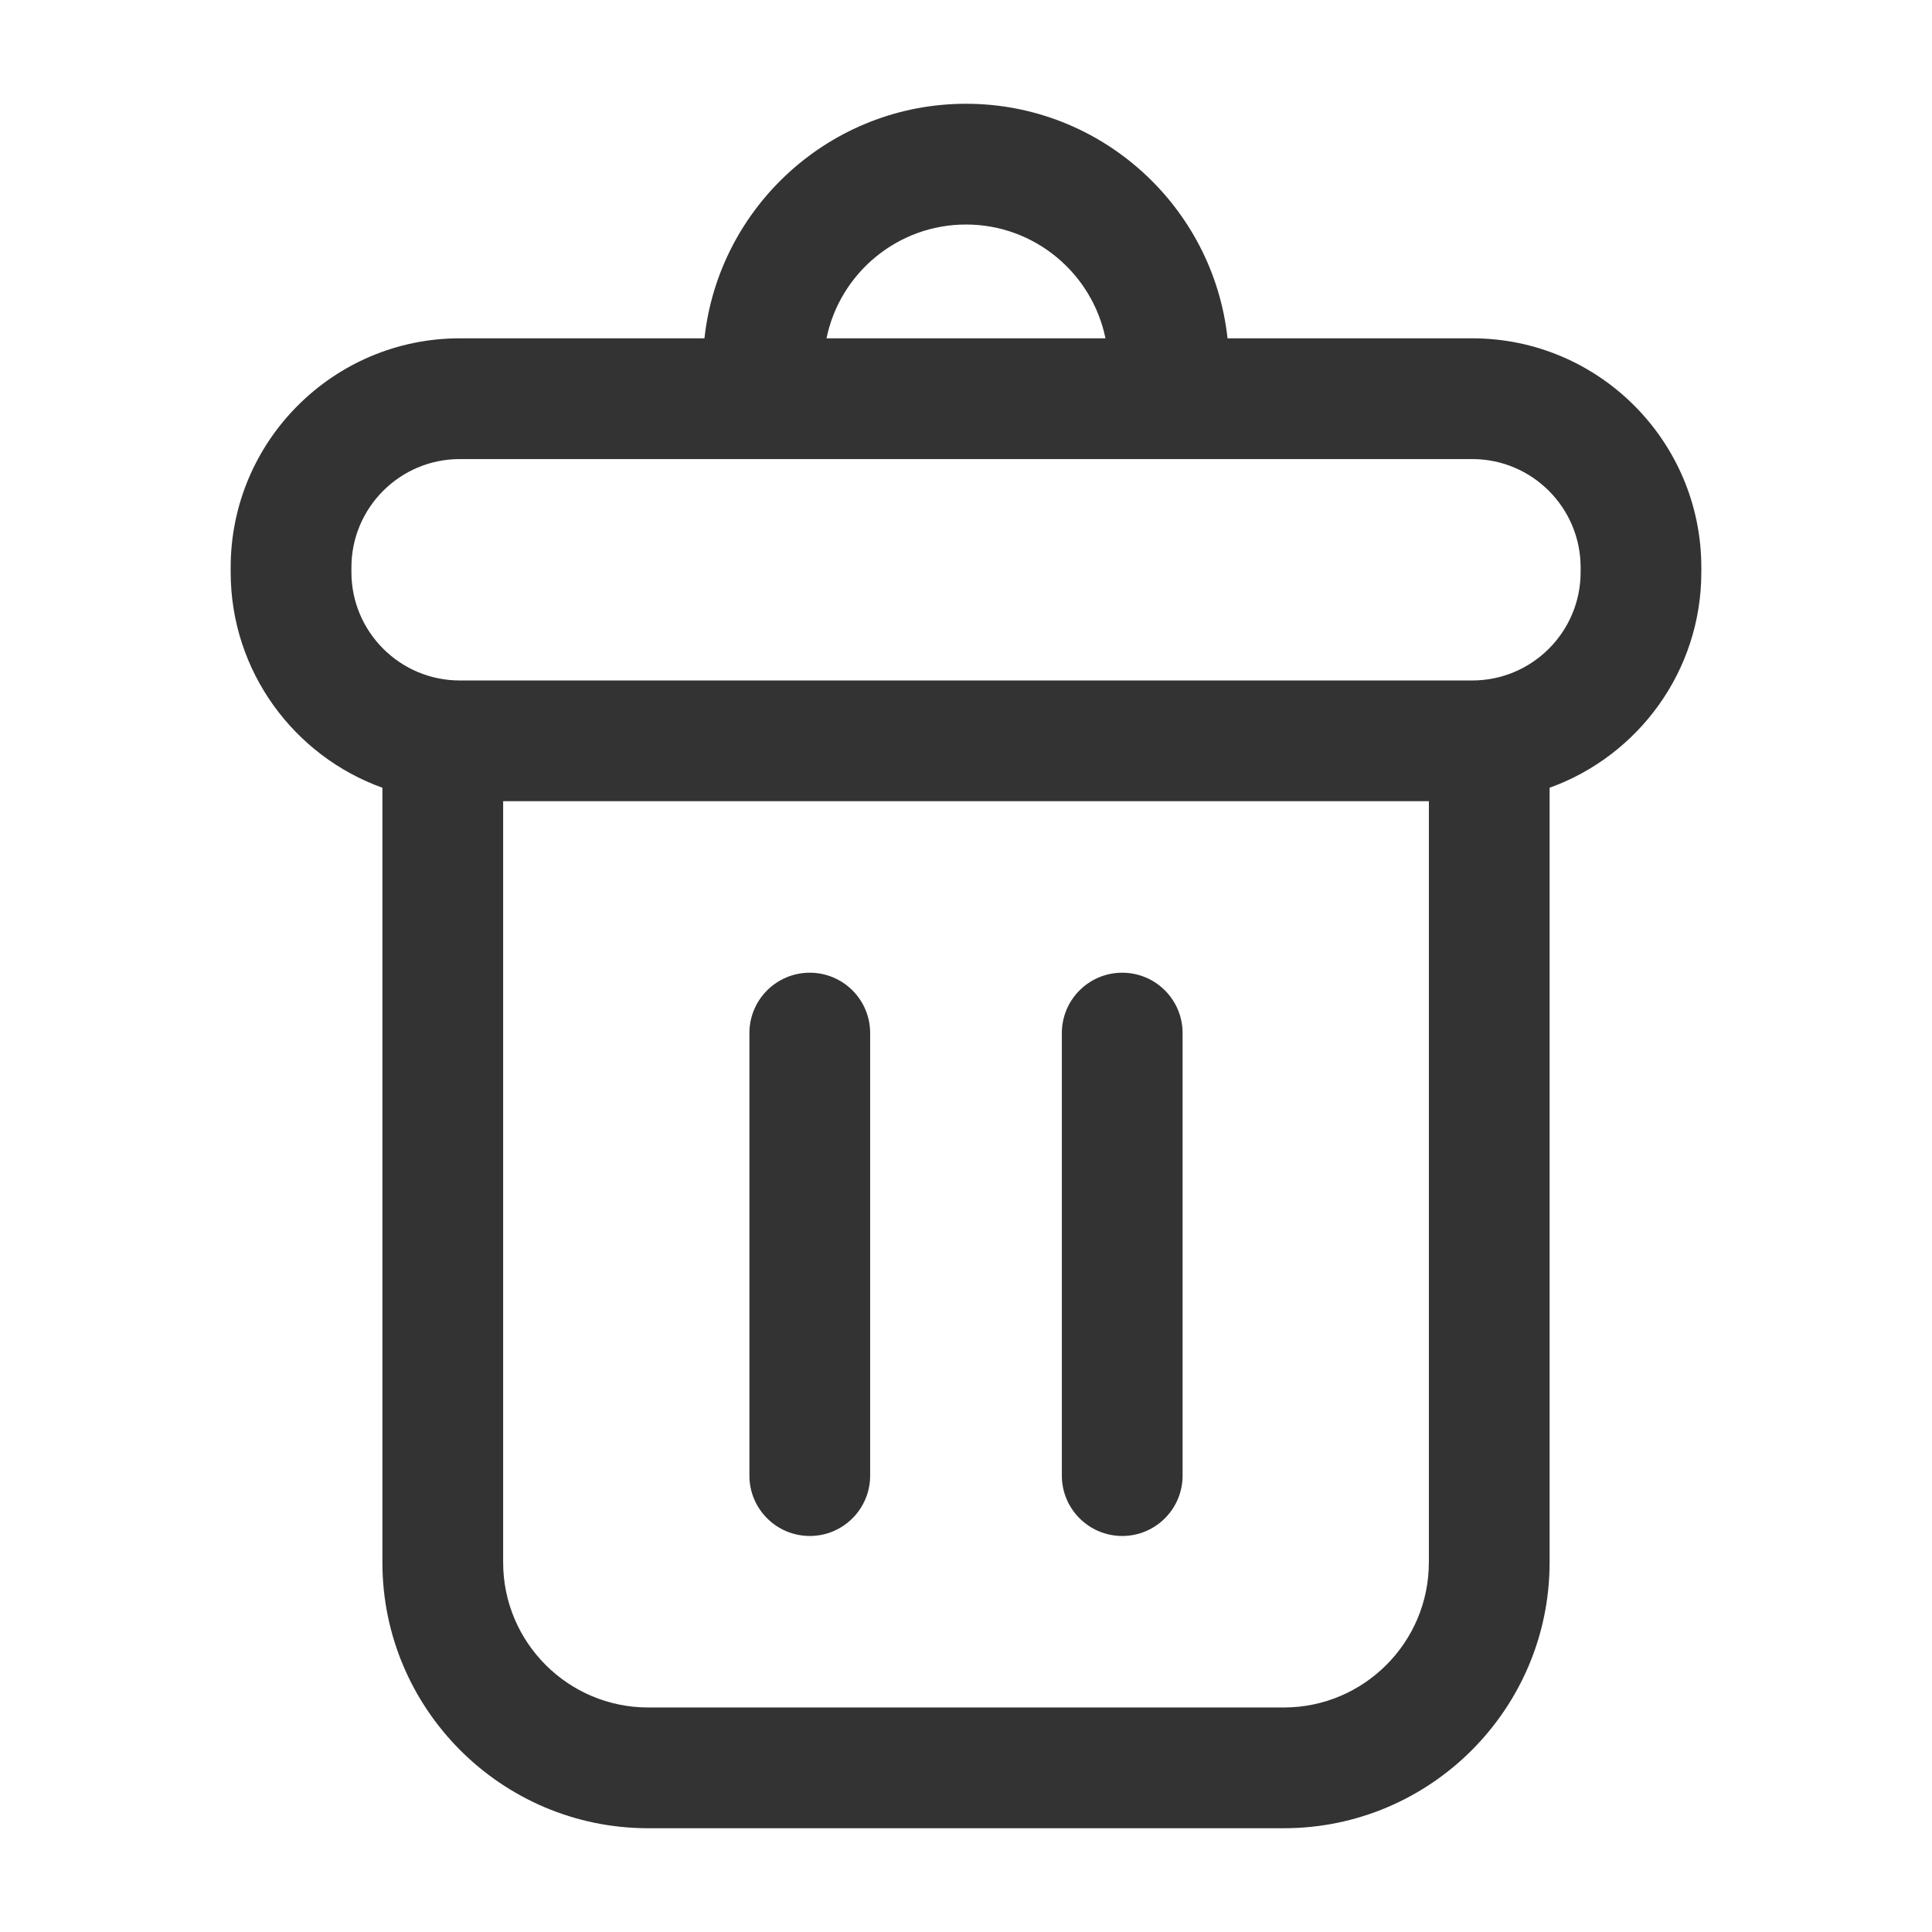
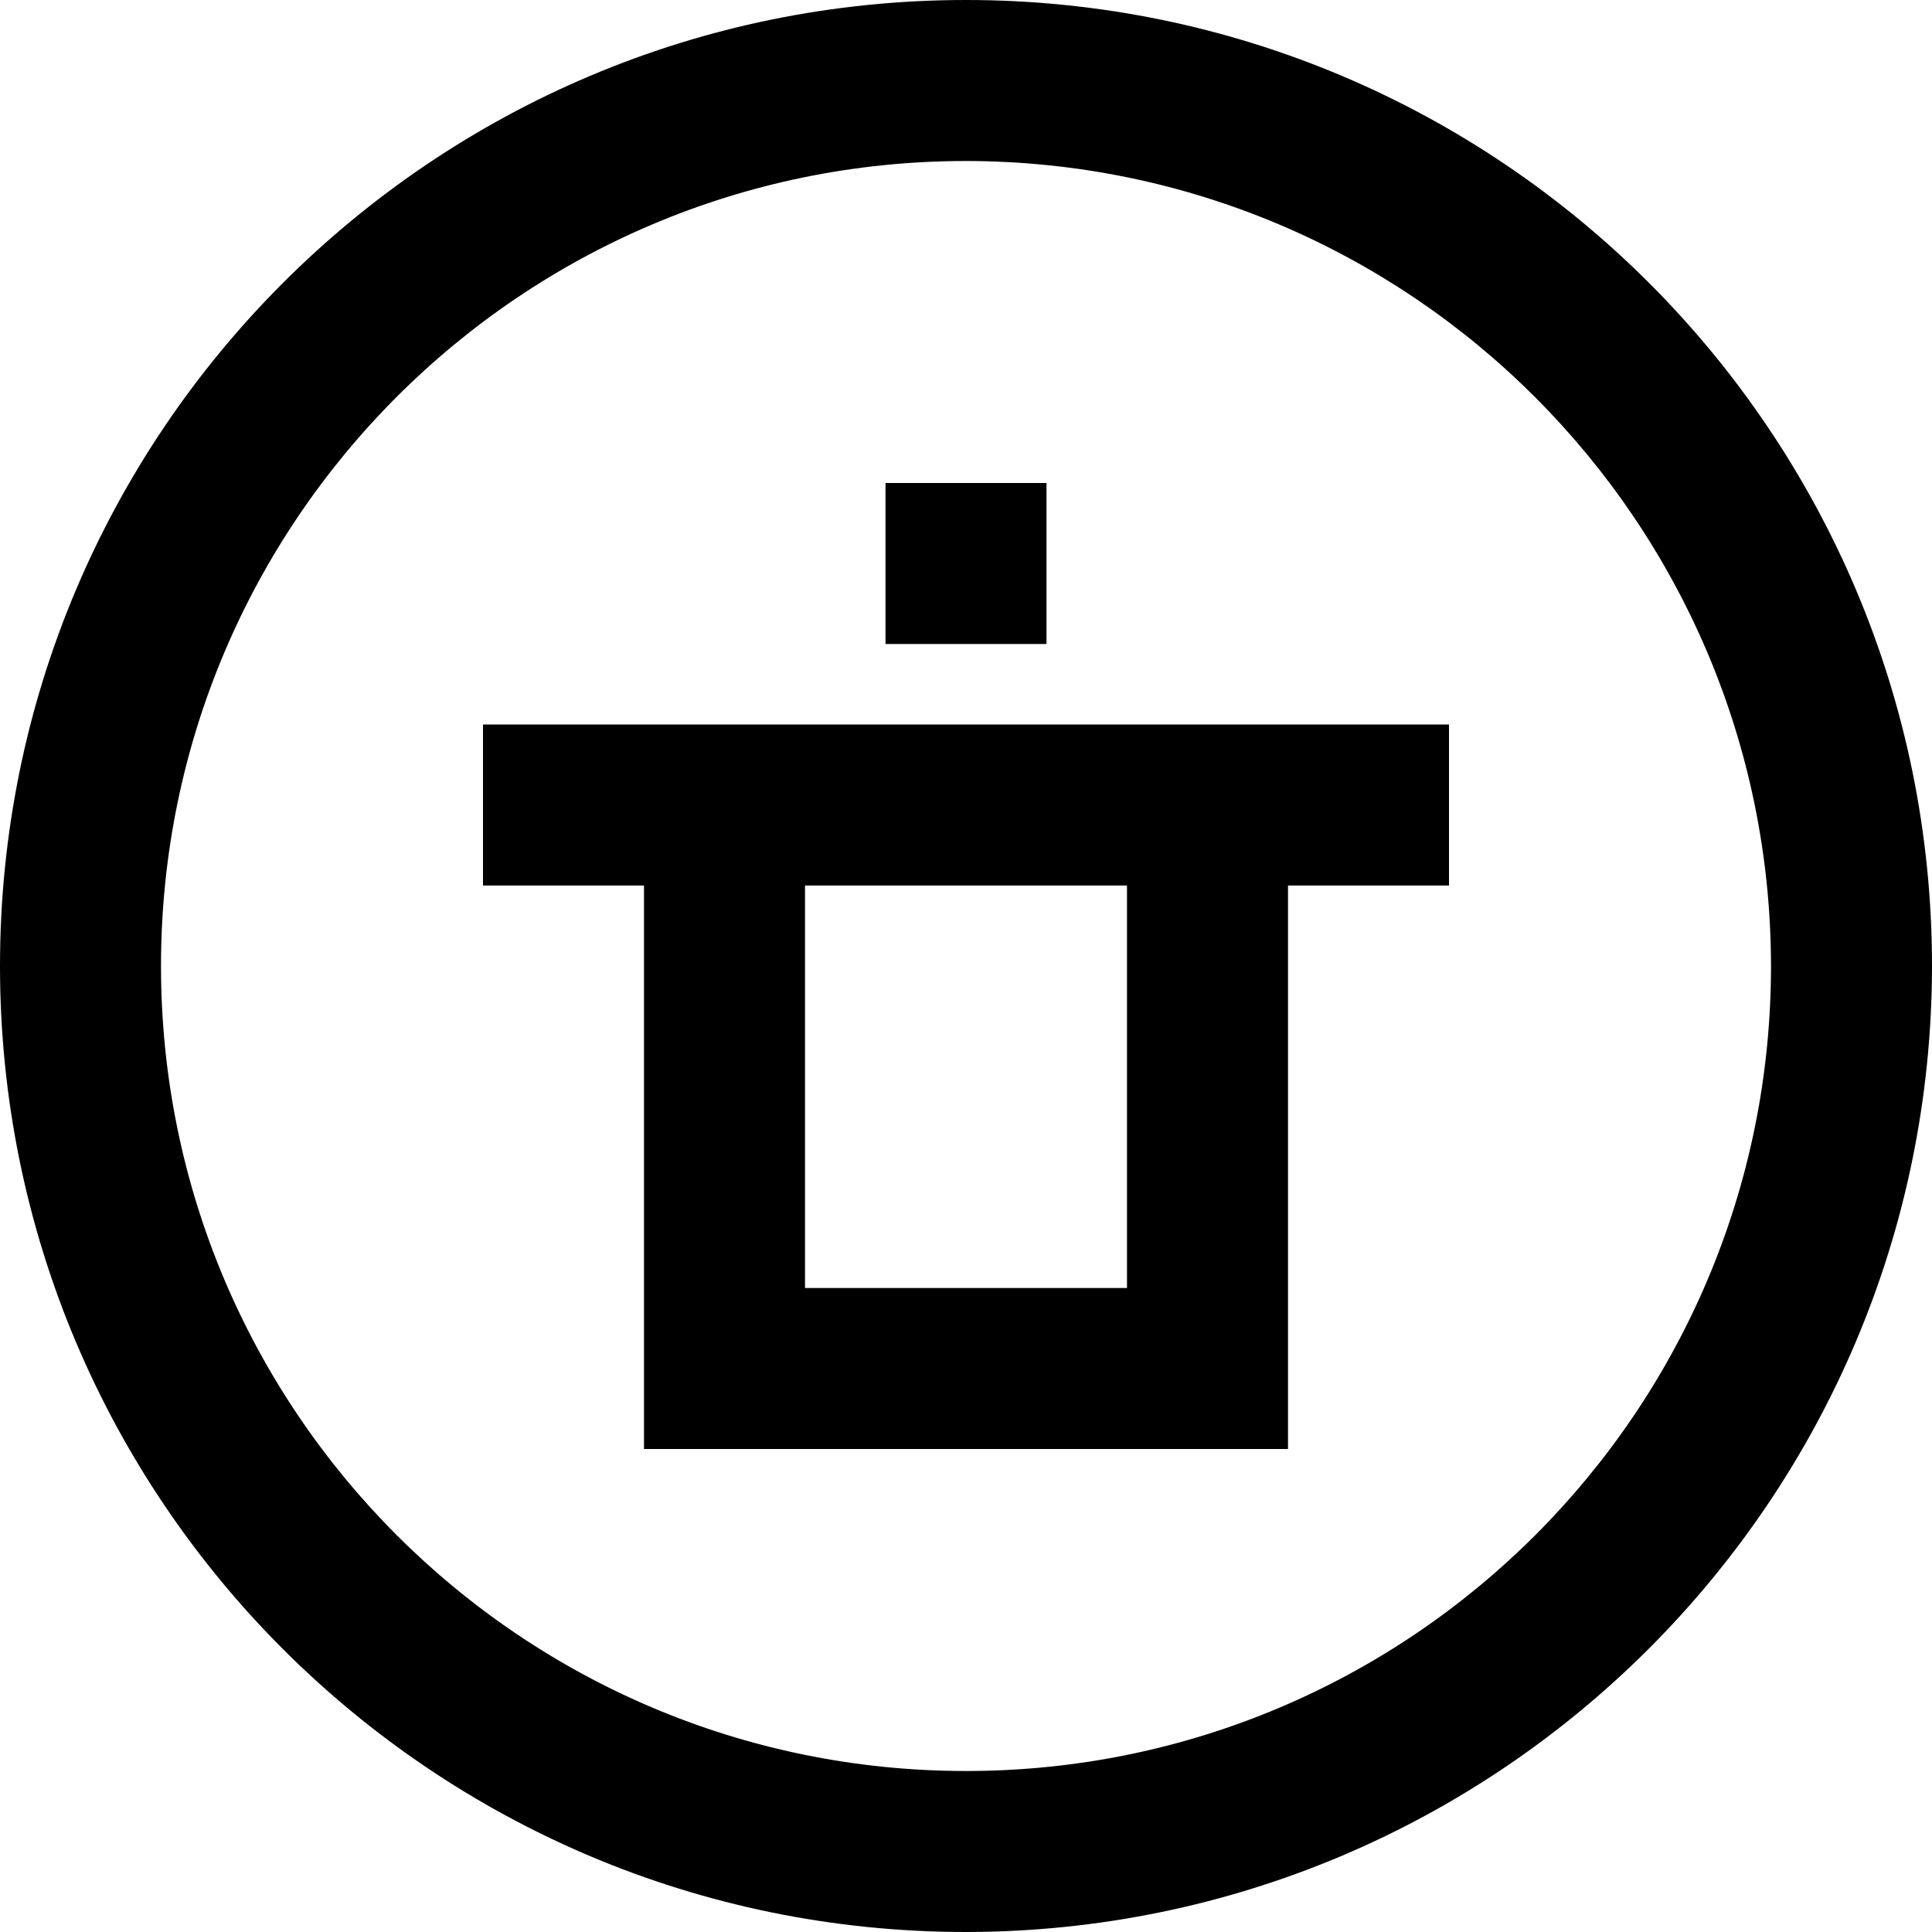
- <svg xmlns="http://www.w3.org/2000/svg" version="1.1" x="0px" y="0px" viewBox="0 0 512 512" style="enable-background:new 0 0 512 512;" xml:space="preserve">
-   <style type="text/css">
- 	.st0{fill:#333333;}
- </style>
-   <g id="Layer_1">
- </g>
-   <g id="Layer_2">
-     <g>
-       <path class="st0" d="M171.77,484.5h168.46c38.84,0,70.43-31.6,70.43-70.43V208.76c23.42-8.42,40.21-30.85,40.21-57.13v-1.27    c0-33.47-27.23-60.7-60.7-60.7h-64.86C321.52,54.76,291.89,27.5,256,27.5s-65.52,27.26-69.31,62.16h-64.86    c-33.47,0-60.7,27.23-60.7,60.7v1.27c0,26.28,16.79,48.71,40.21,57.13v205.31C101.34,452.9,132.93,484.5,171.77,484.5z     M378.66,414.07c0,21.19-17.24,38.43-38.43,38.43H171.77c-21.19,0-38.43-17.24-38.43-38.43V212.32h245.33V414.07z M256,59.5    c18.21,0,33.45,12.97,36.96,30.16h-73.93C222.55,72.47,237.79,59.5,256,59.5z M93.13,150.36c0-15.83,12.87-28.7,28.7-28.7h80.45    h107.45h80.45c15.82,0,28.7,12.87,28.7,28.7v1.27c0,15.83-12.87,28.7-28.7,28.7H121.83c-15.82,0-28.7-12.87-28.7-28.7V150.36z" />
-       <path class="st0" d="M214.6,407.05c8.84,0,16-7.16,16-16V273.78c0-8.84-7.16-16-16-16s-16,7.16-16,16v117.27    C198.6,399.88,205.76,407.05,214.6,407.05z" />
-       <path class="st0" d="M297.4,407.05c8.84,0,16-7.16,16-16V273.78c0-8.84-7.16-16-16-16s-16,7.16-16,16v117.27    C281.4,399.88,288.57,407.05,297.4,407.05z" />
-     </g>
+ <svg xmlns="http://www.w3.org/2000/svg" viewBox="0 0 24 24">
+   <g id="_32.Trash" data-name="32.Trash">
+     <path d="M12,24A12,12,0,1,1,24,12,12.013,12.013,0,0,1,12,24ZM12,2A10,10,0,1,0,22,12,10.011,10.011,0,0,0,12,2Z" />
+     <rect x="6" y="9" width="12" height="2" />
+     <rect x="11" y="6" width="2" height="2" />
+     <polygon points="16 18 8 18 8 10 10 10 10 16 14 16 14 10 16 10 16 18" />
  </g>
</svg>
